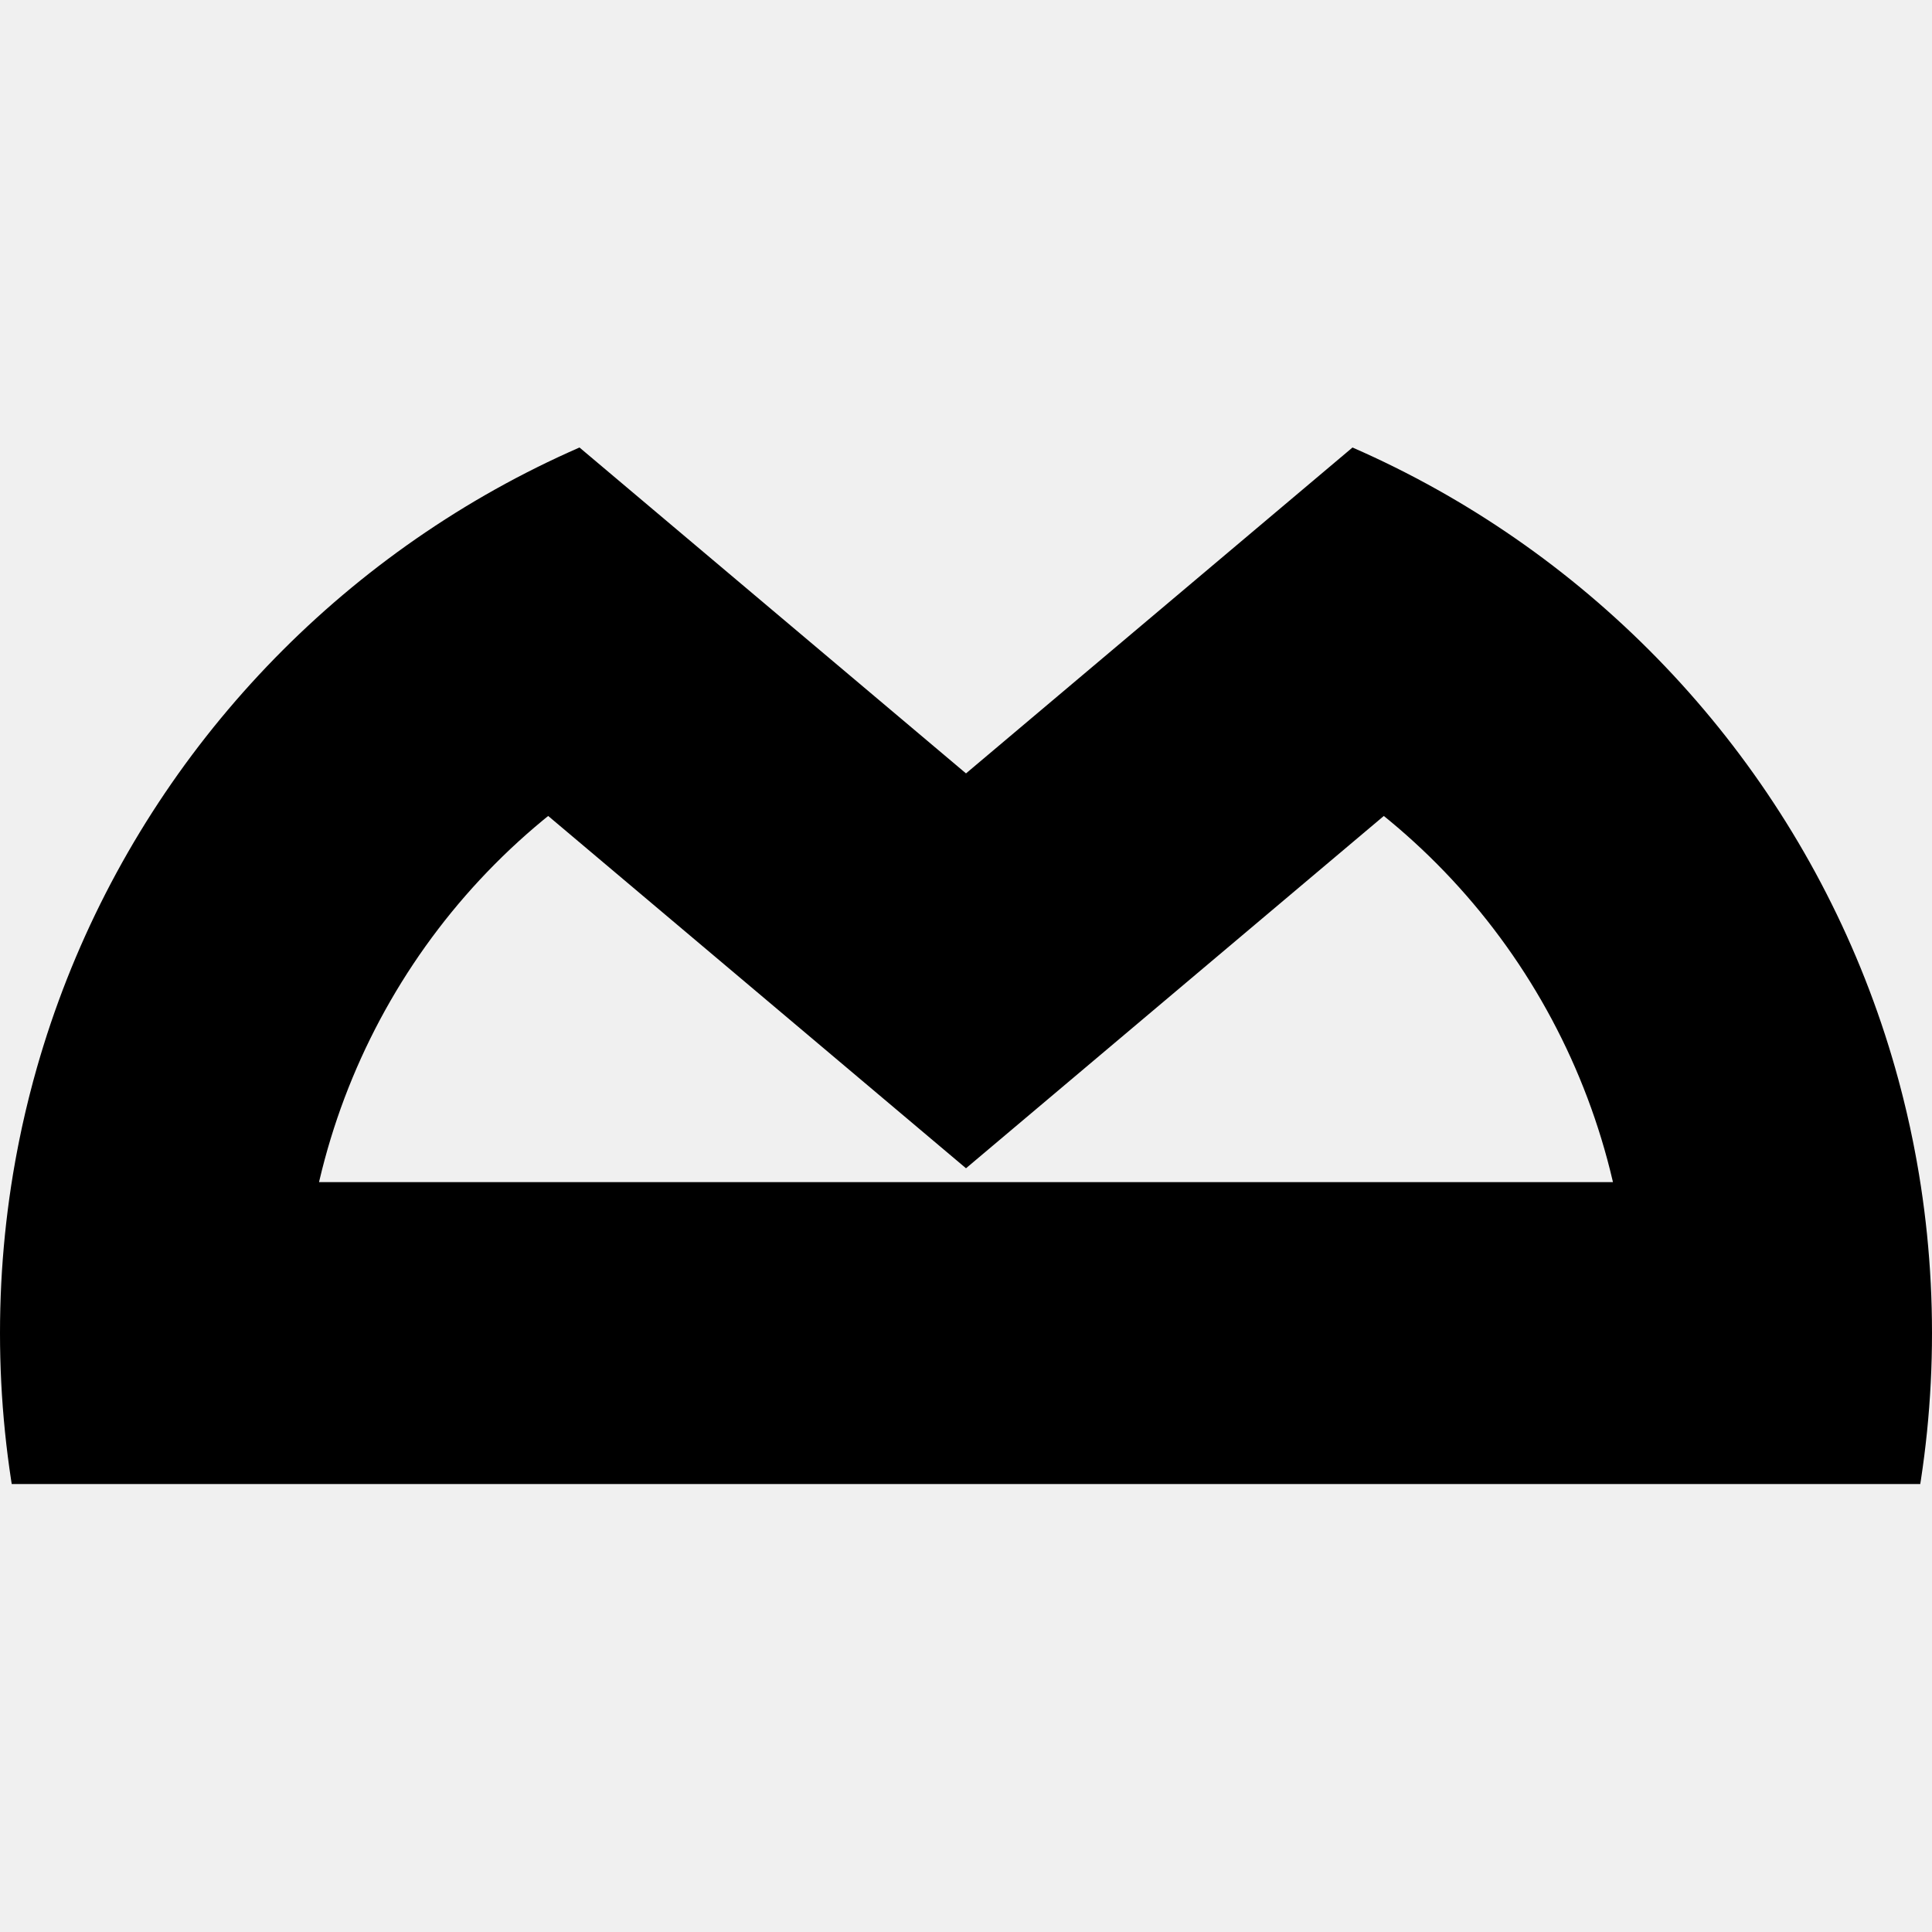
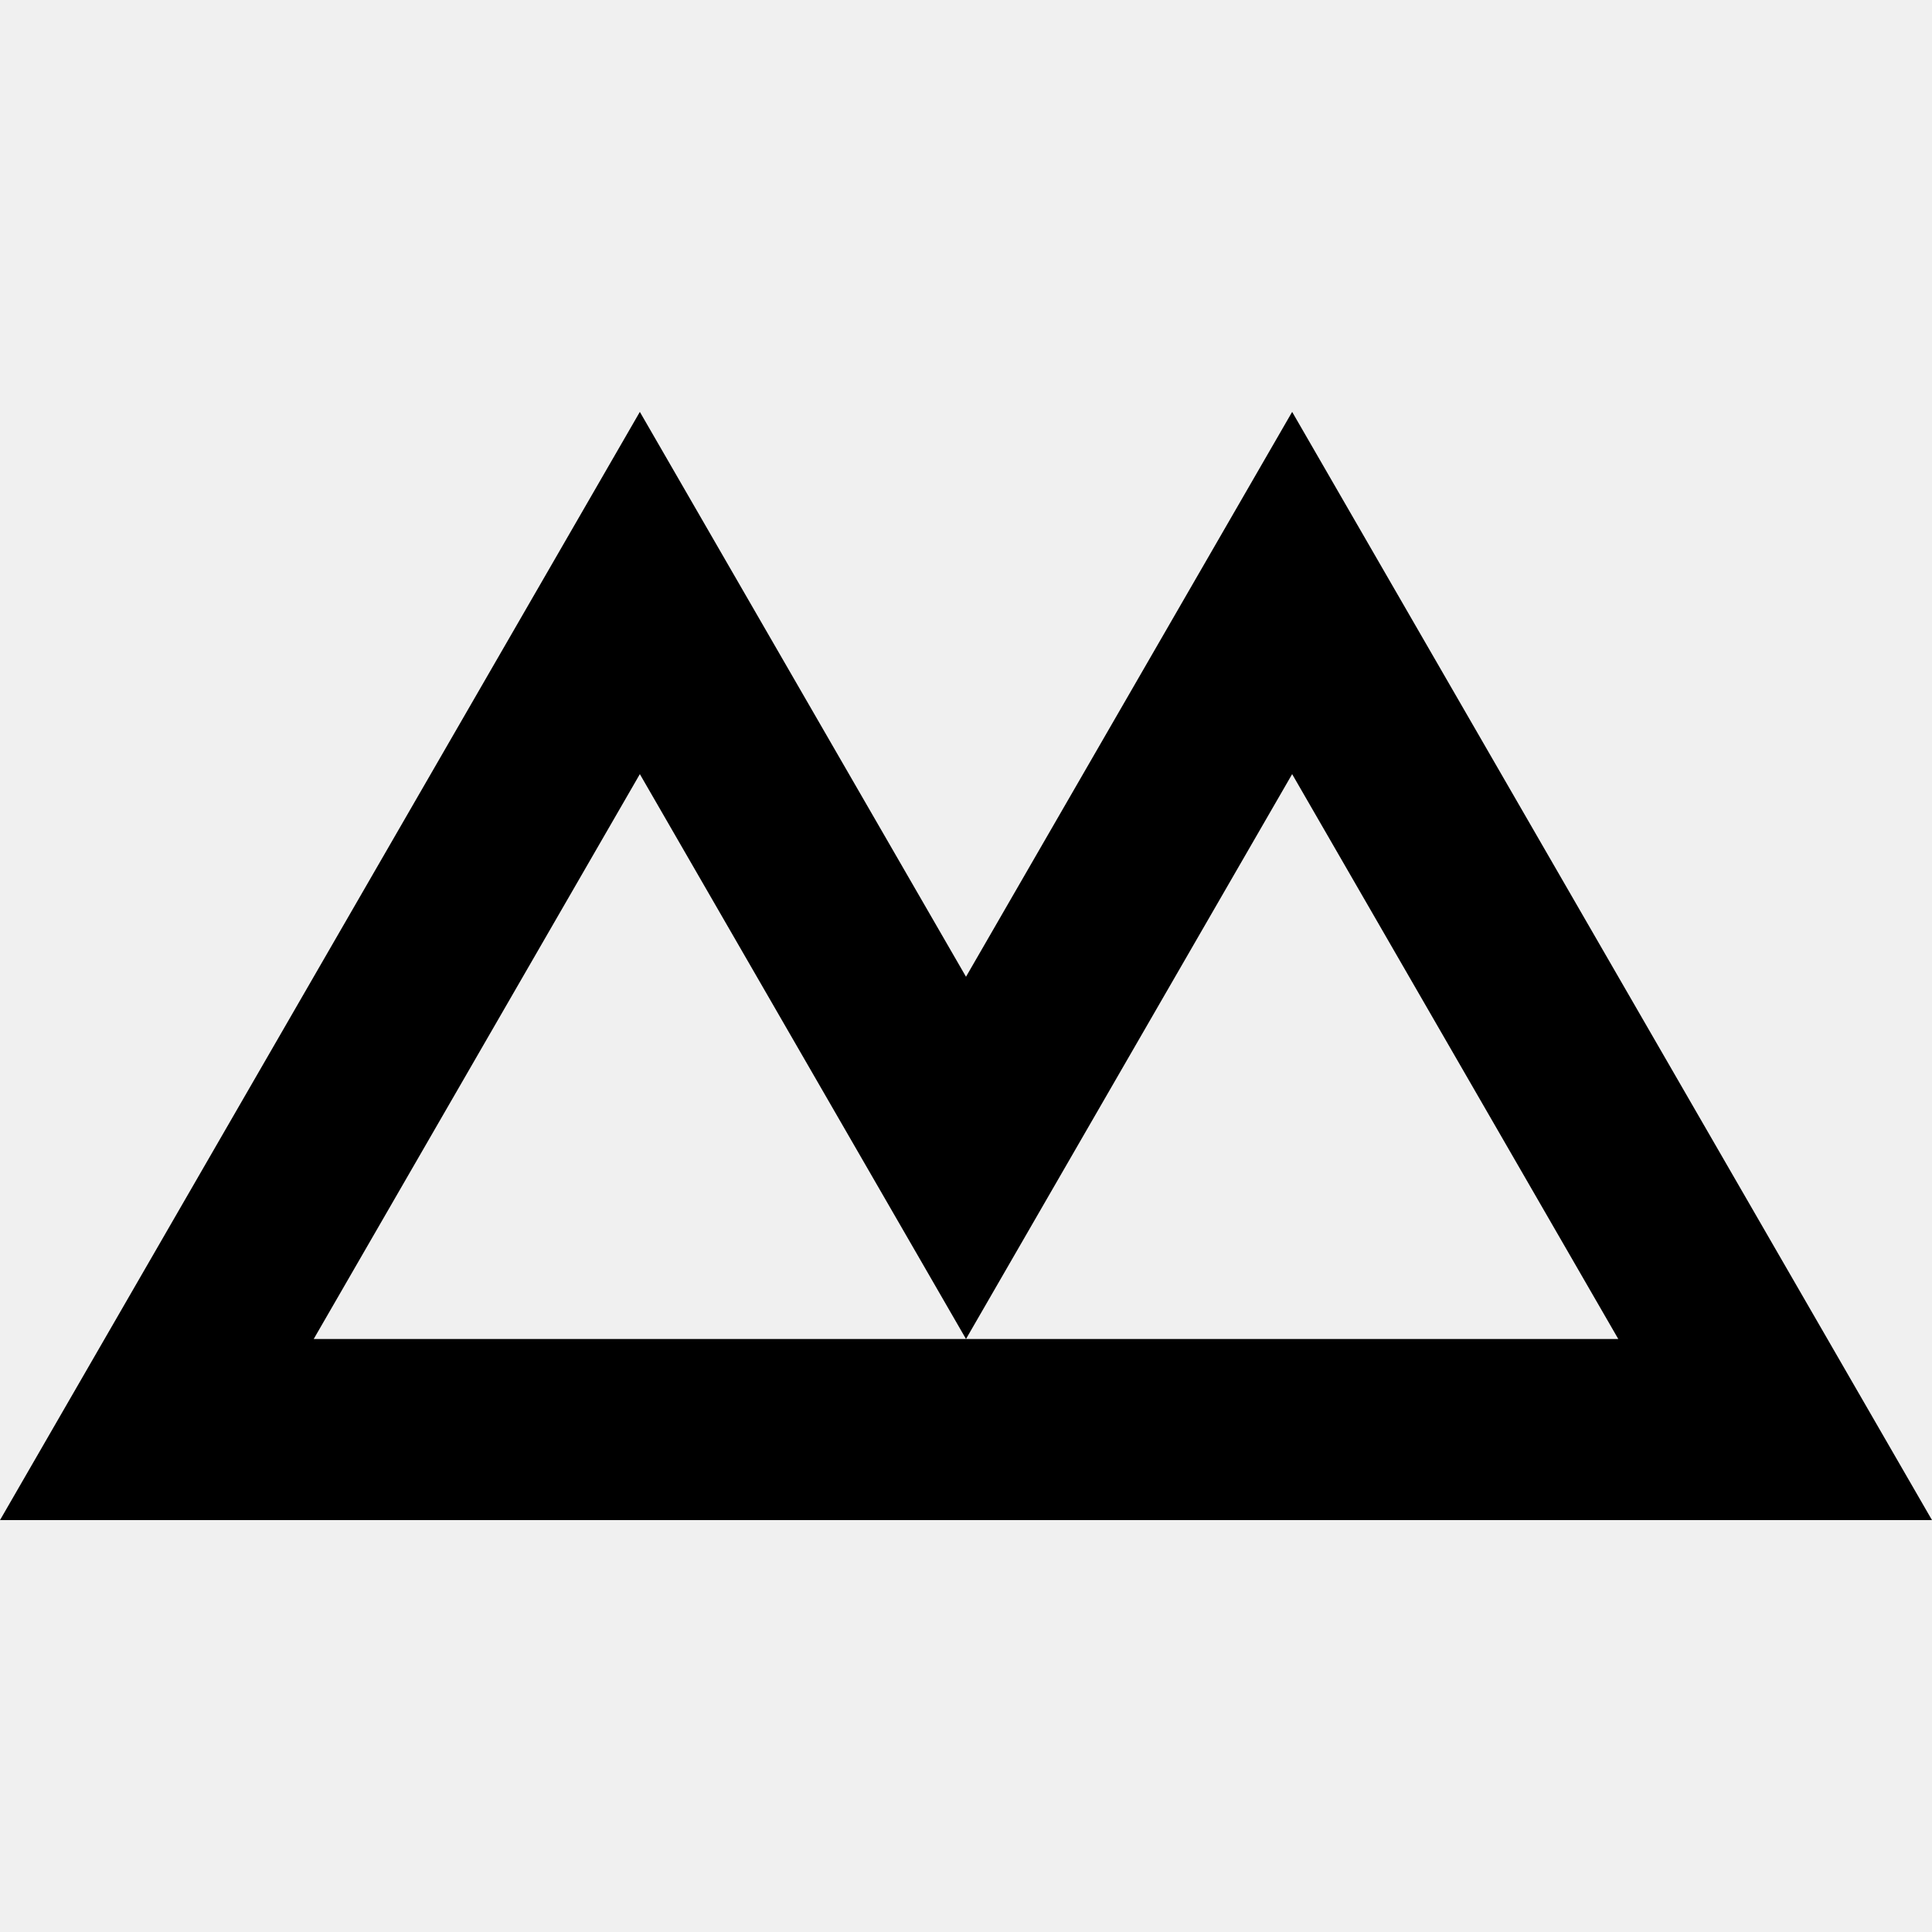
- <svg xmlns="http://www.w3.org/2000/svg" viewBox="0 -3.04 16 16">
+ <svg xmlns="http://www.w3.org/2000/svg" viewBox="0 0 16 16">
  <style>
    path { stroke: #000; }
    @media (prefers-color-scheme: dark) {
      path { stroke: #fff; }
    }
  </style>
  <clipPath id="circle">
    <circle cx="8" cy="8" r="8" />
  </clipPath>
-   <path d="M1.25 8A6.75 6.75 0 0 1 4.62 2.15L8 5L11.38 2.15A6.75 6.75 0 0 1 14.75 8M0 8H16" fill="none" stroke-width="2.5" stroke-miterlimit="10" clip-path="url(#circle)" />
+   <path d="M1.299 11.839 L5.299 4.911 L8 9.589 L10.701 4.911 L14.701 11.839Z" fill="none" stroke-width="1.5" />
</svg>
